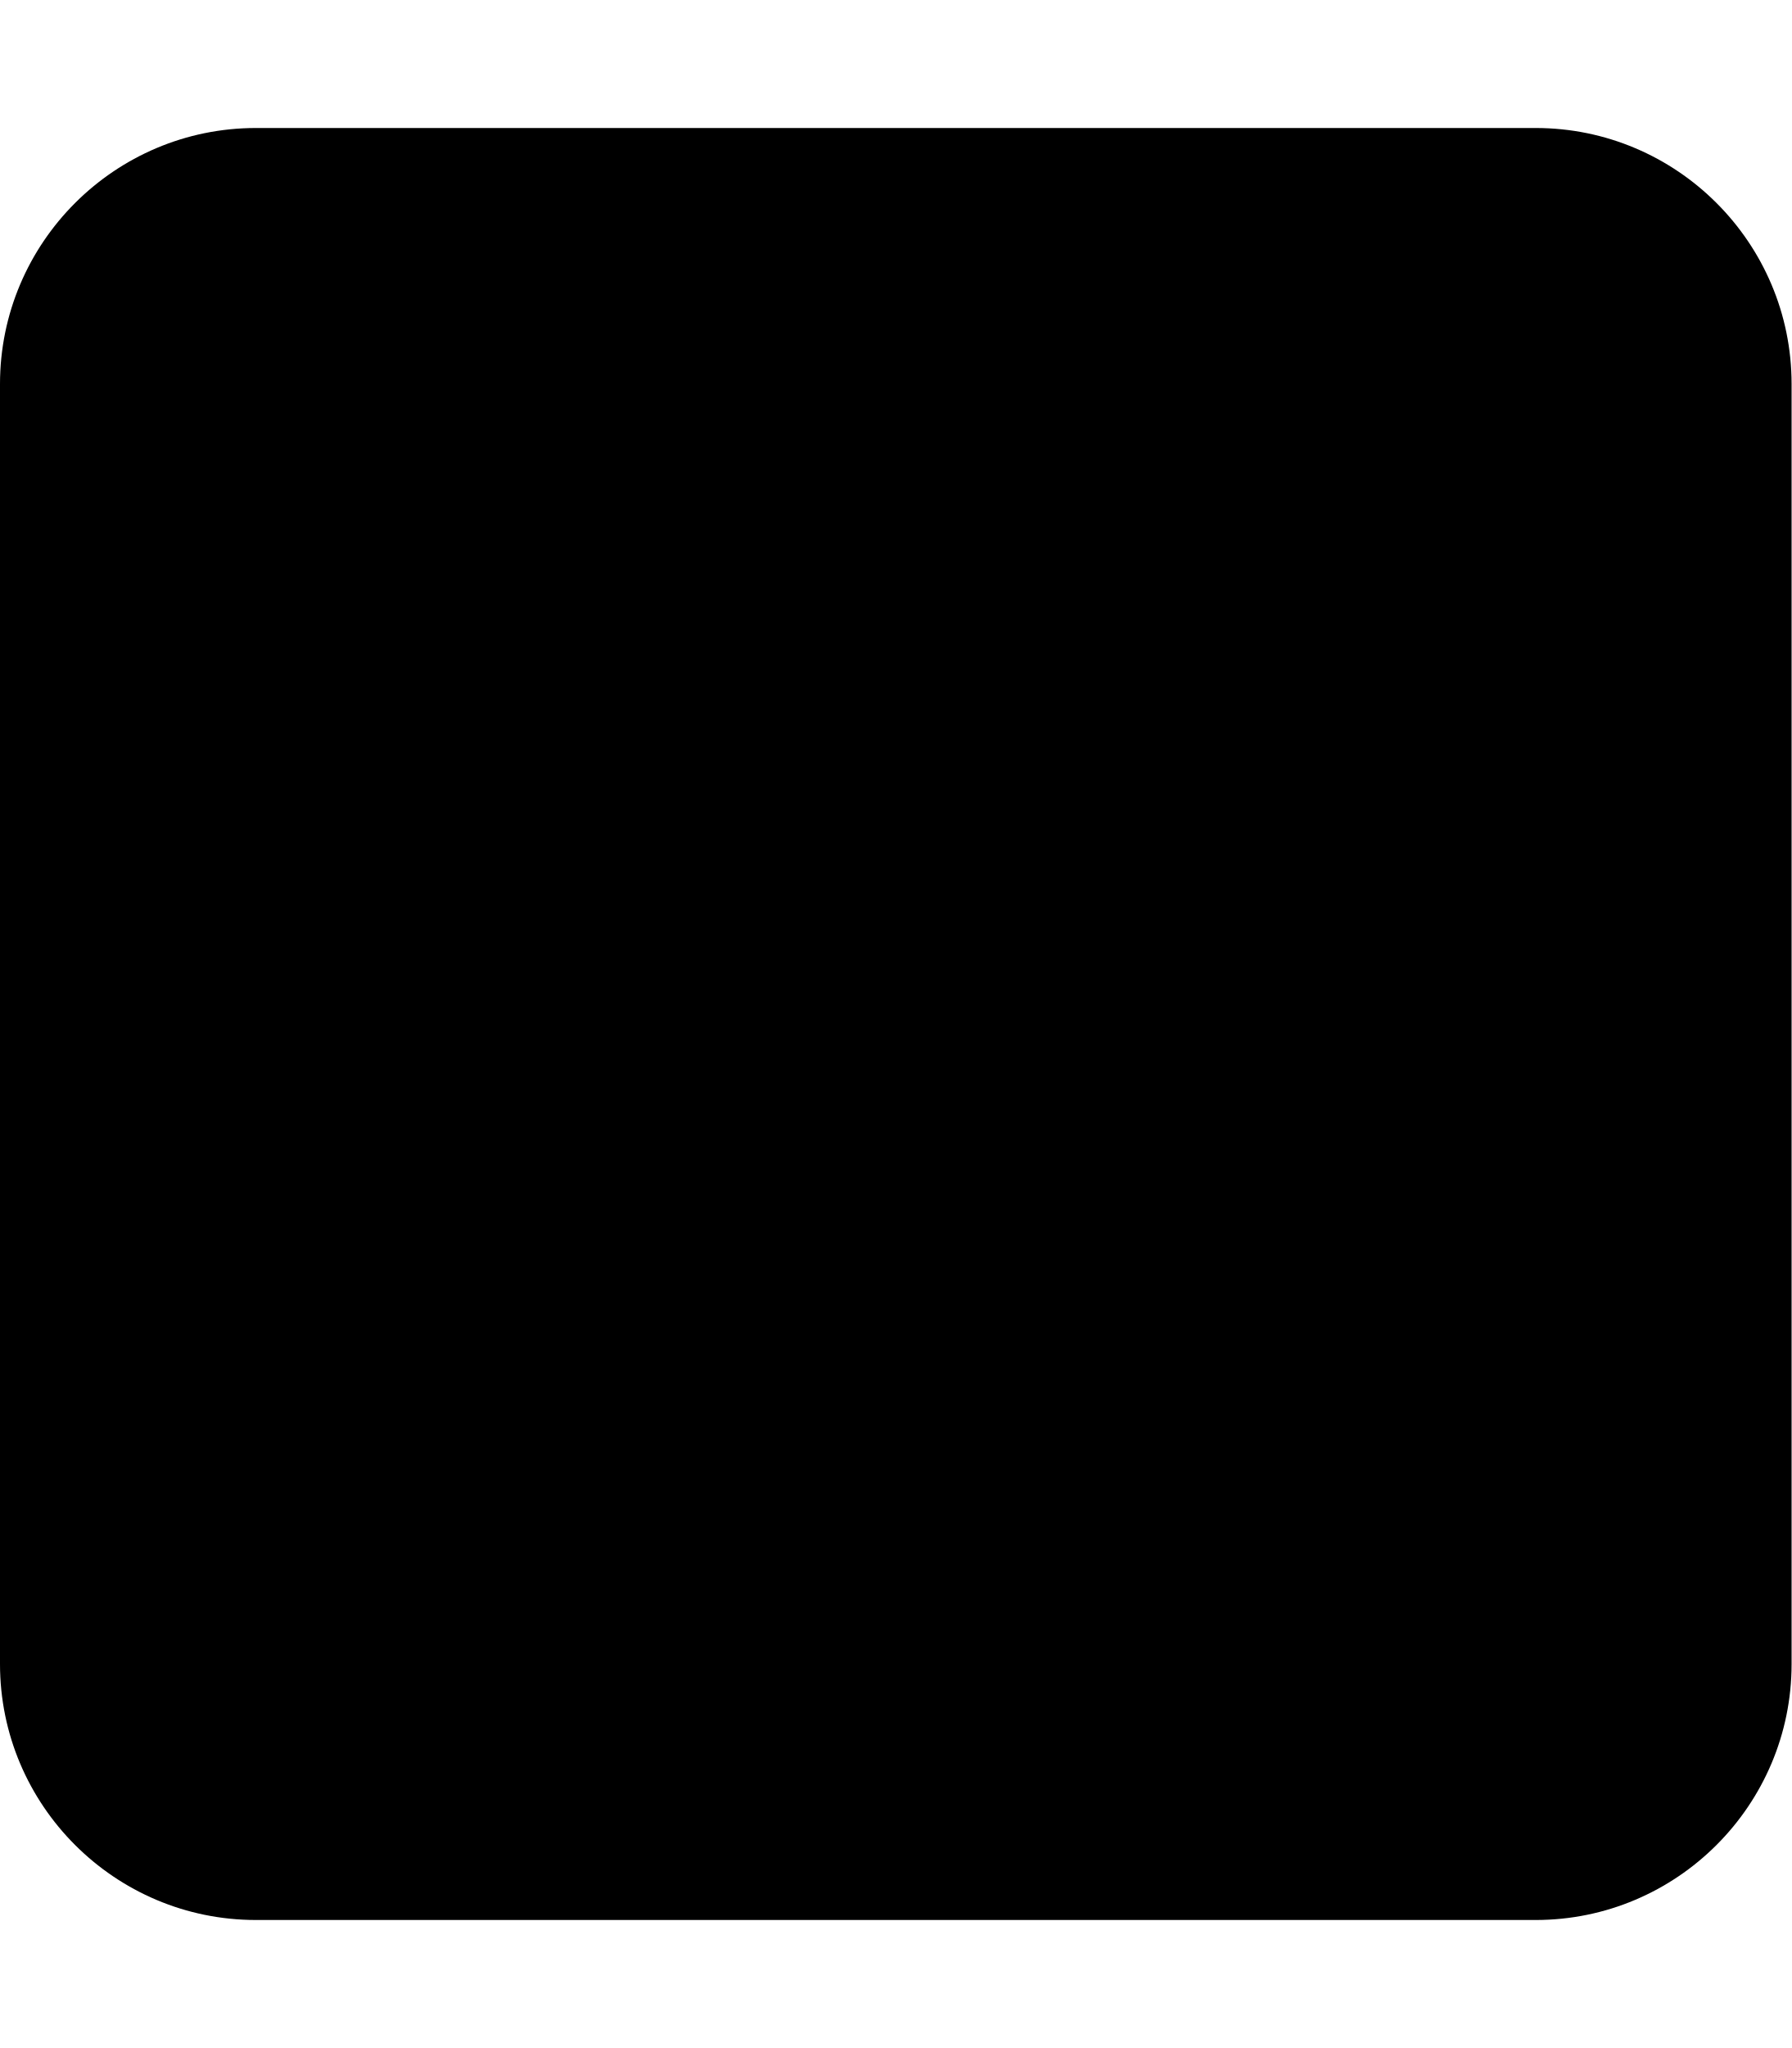
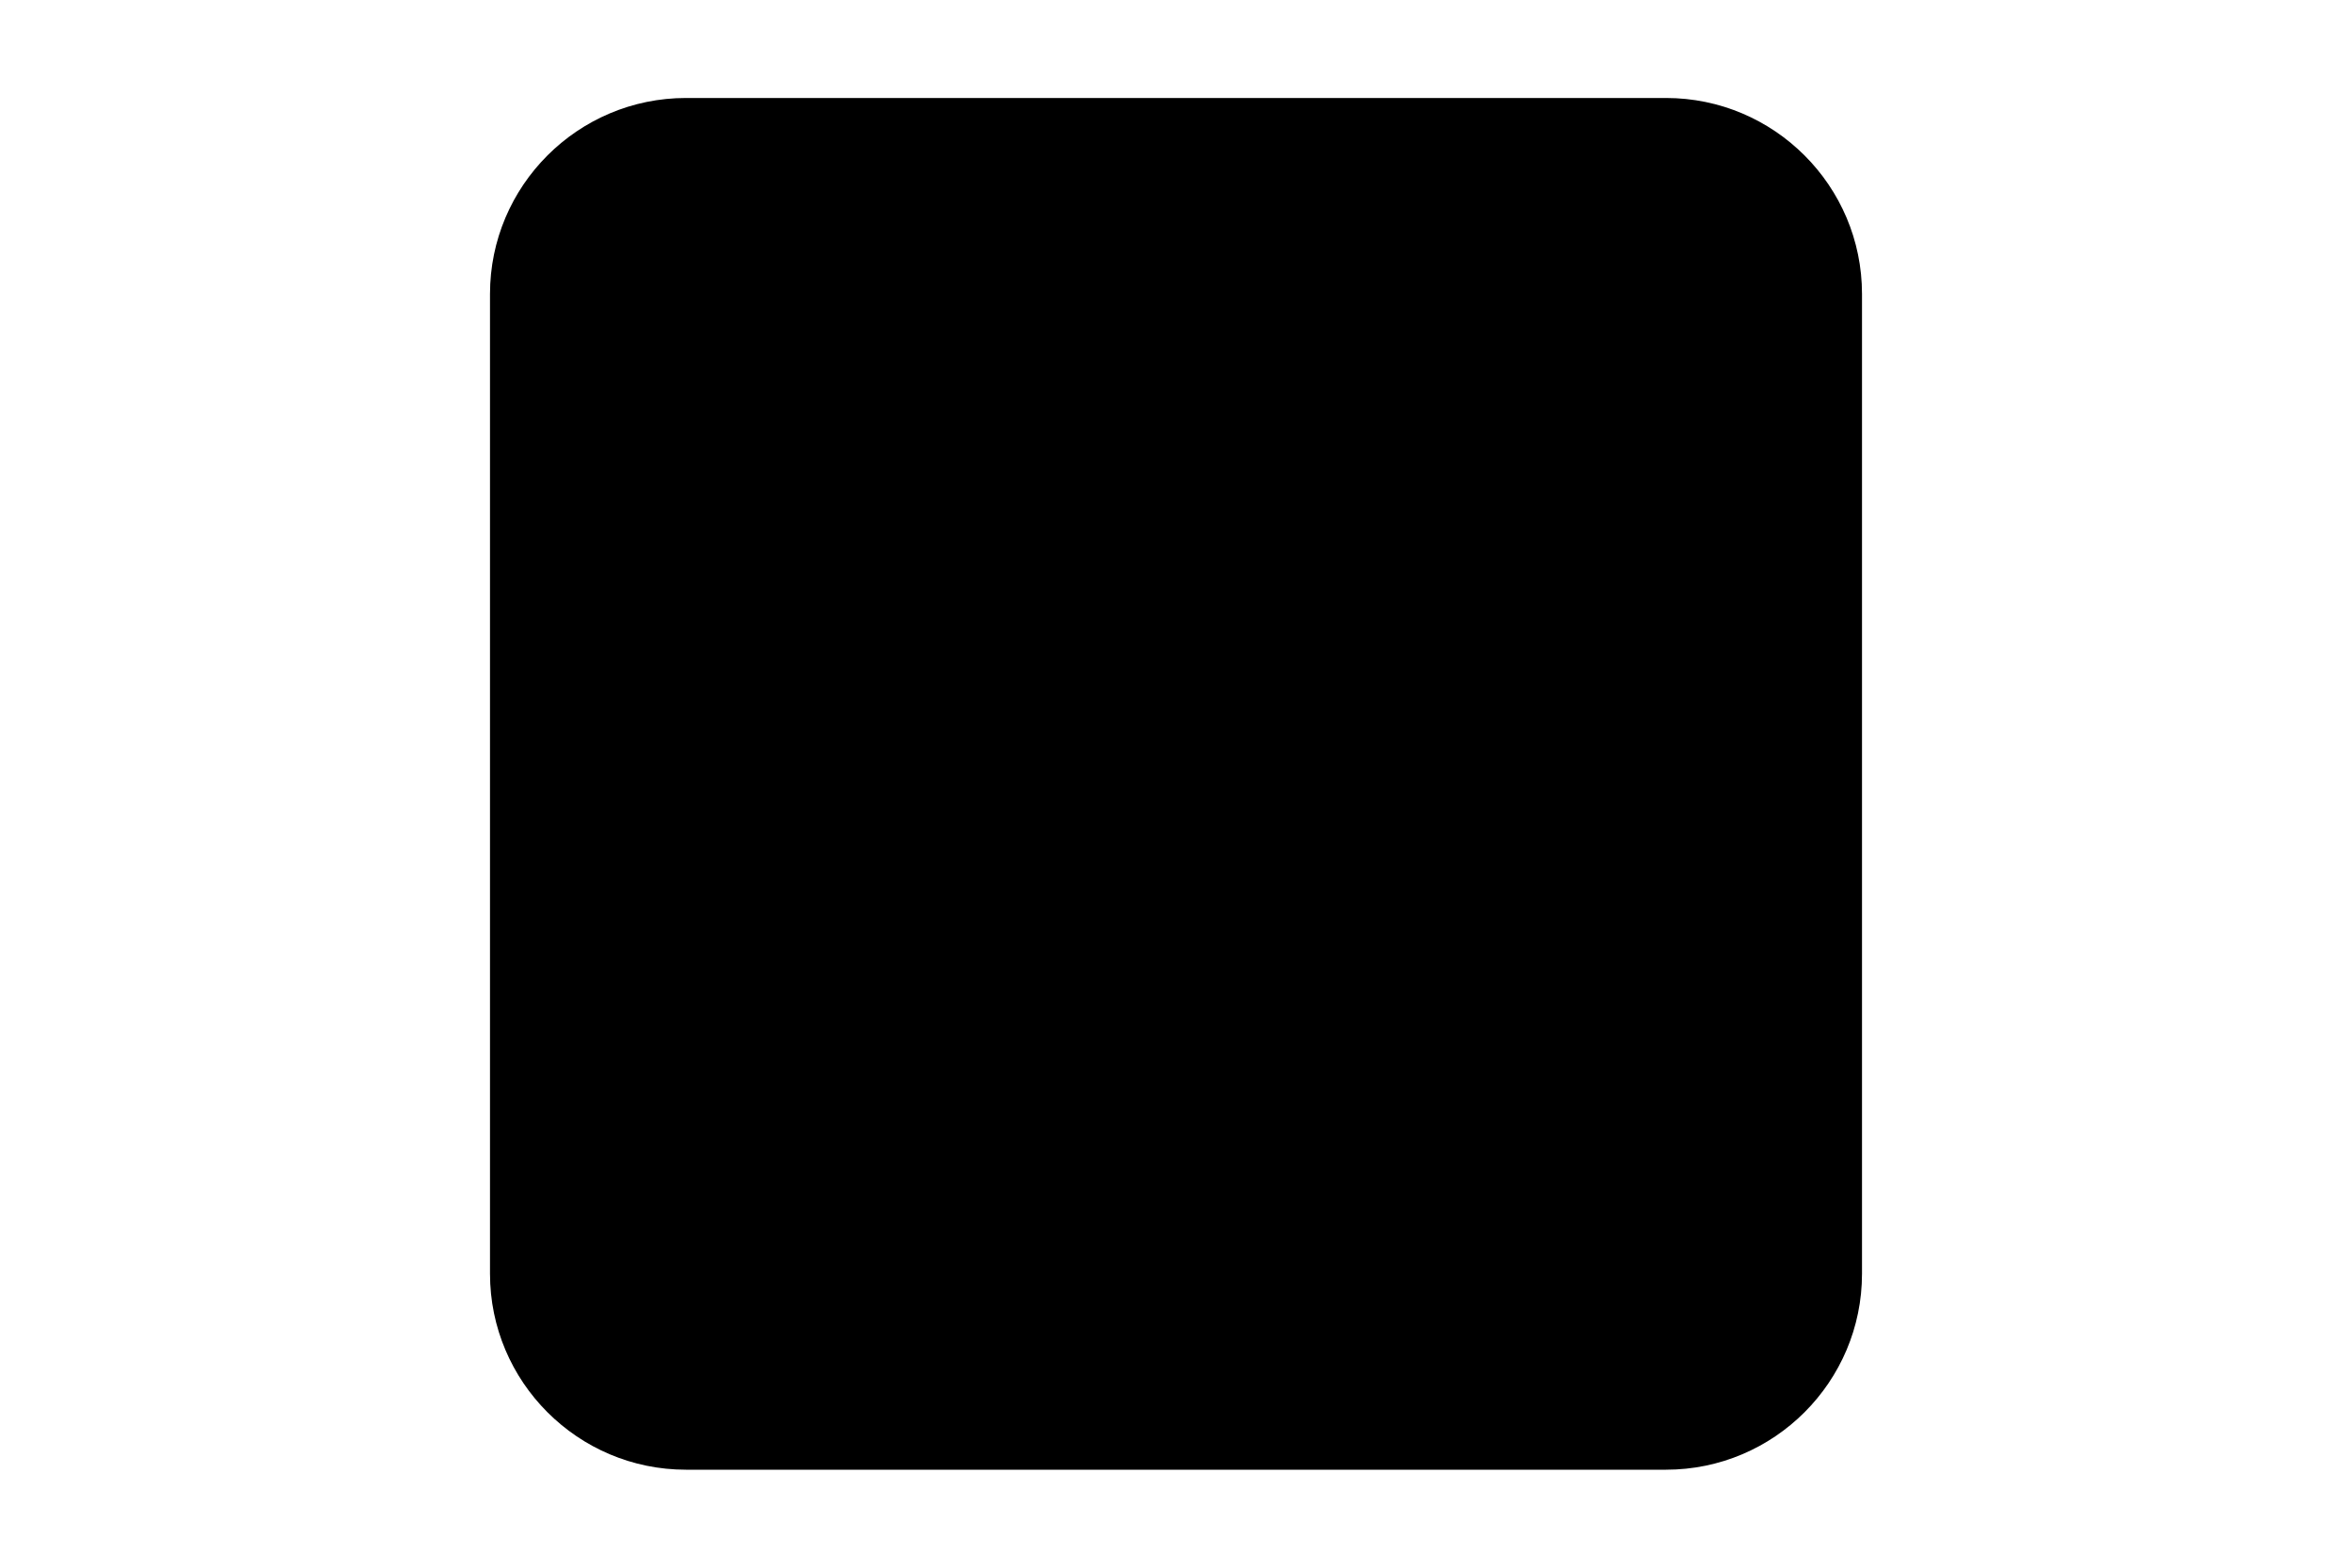
- <svg xmlns="http://www.w3.org/2000/svg" height="1em" viewBox="0 0 448 512">
+ <svg xmlns="http://www.w3.org/2000/svg" width="18px" height="1em" viewBox="0 0 448 512">
  <path d="M0 96C0 60.7 28.7 32 64 32H384c35.3 0 64 28.7 64 64V416c0 35.3-28.7 64-64 64H64c-35.3 0-64-28.7-64-64V96z" />
</svg>
